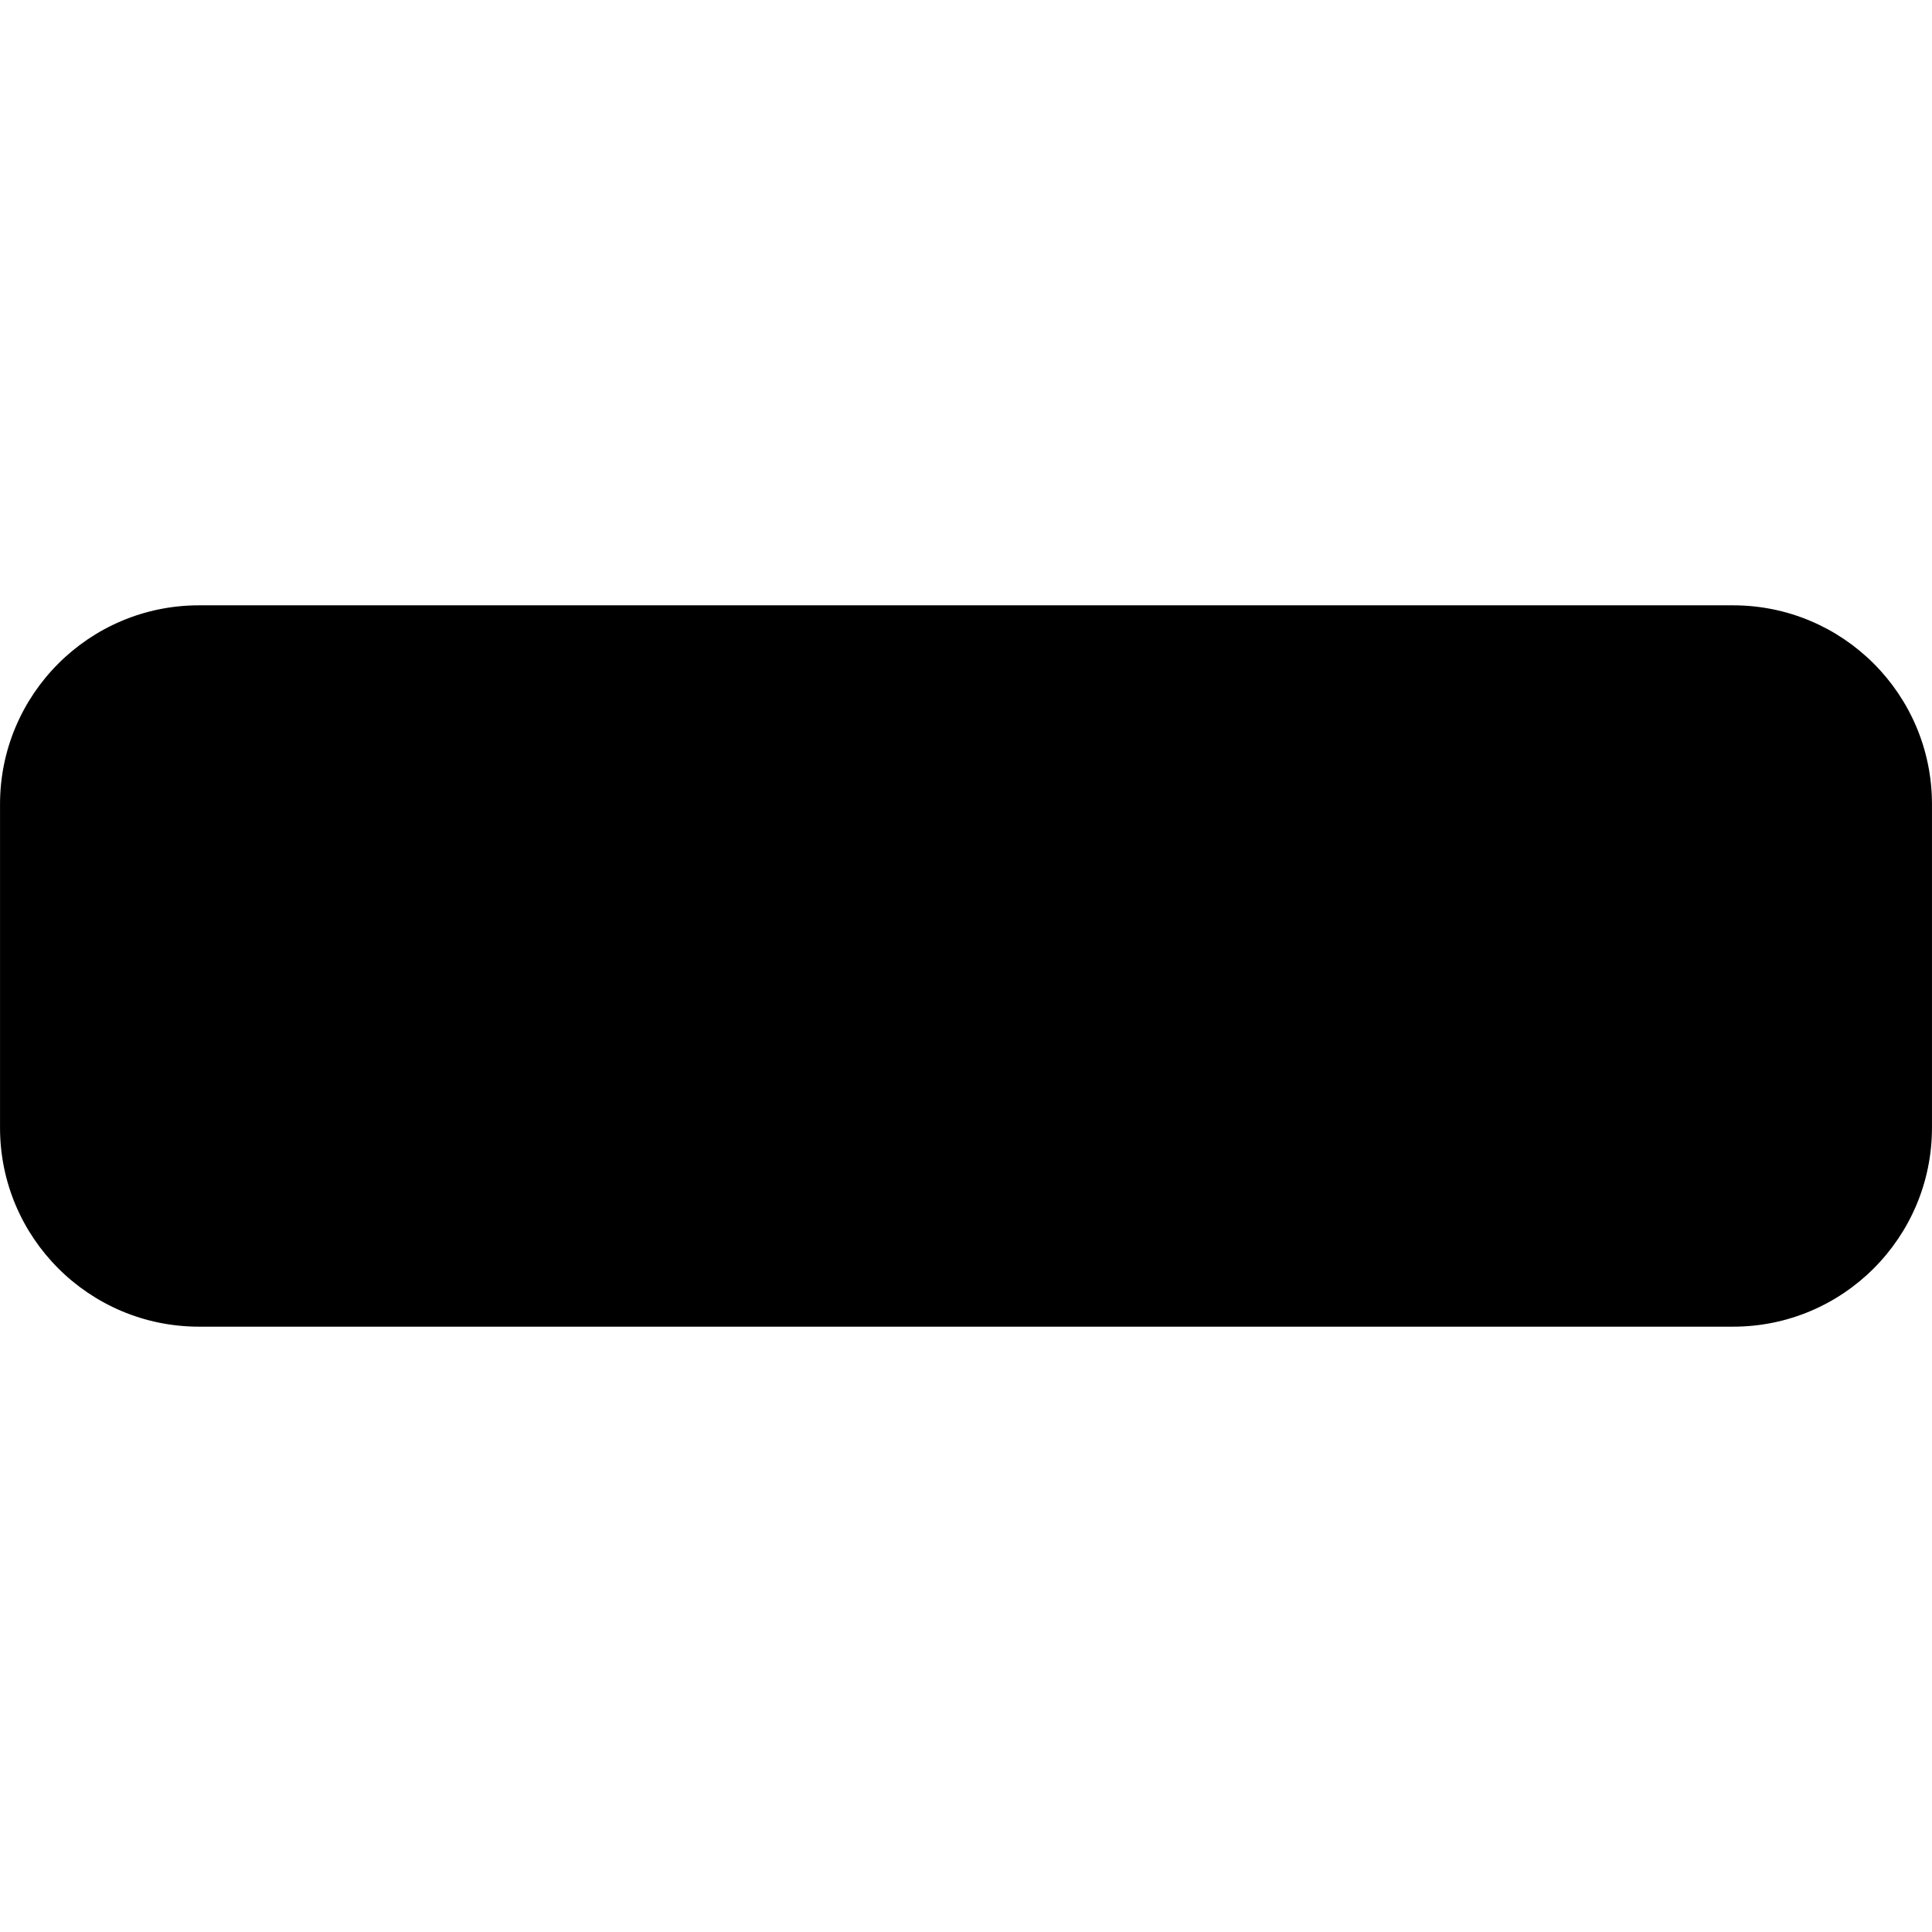
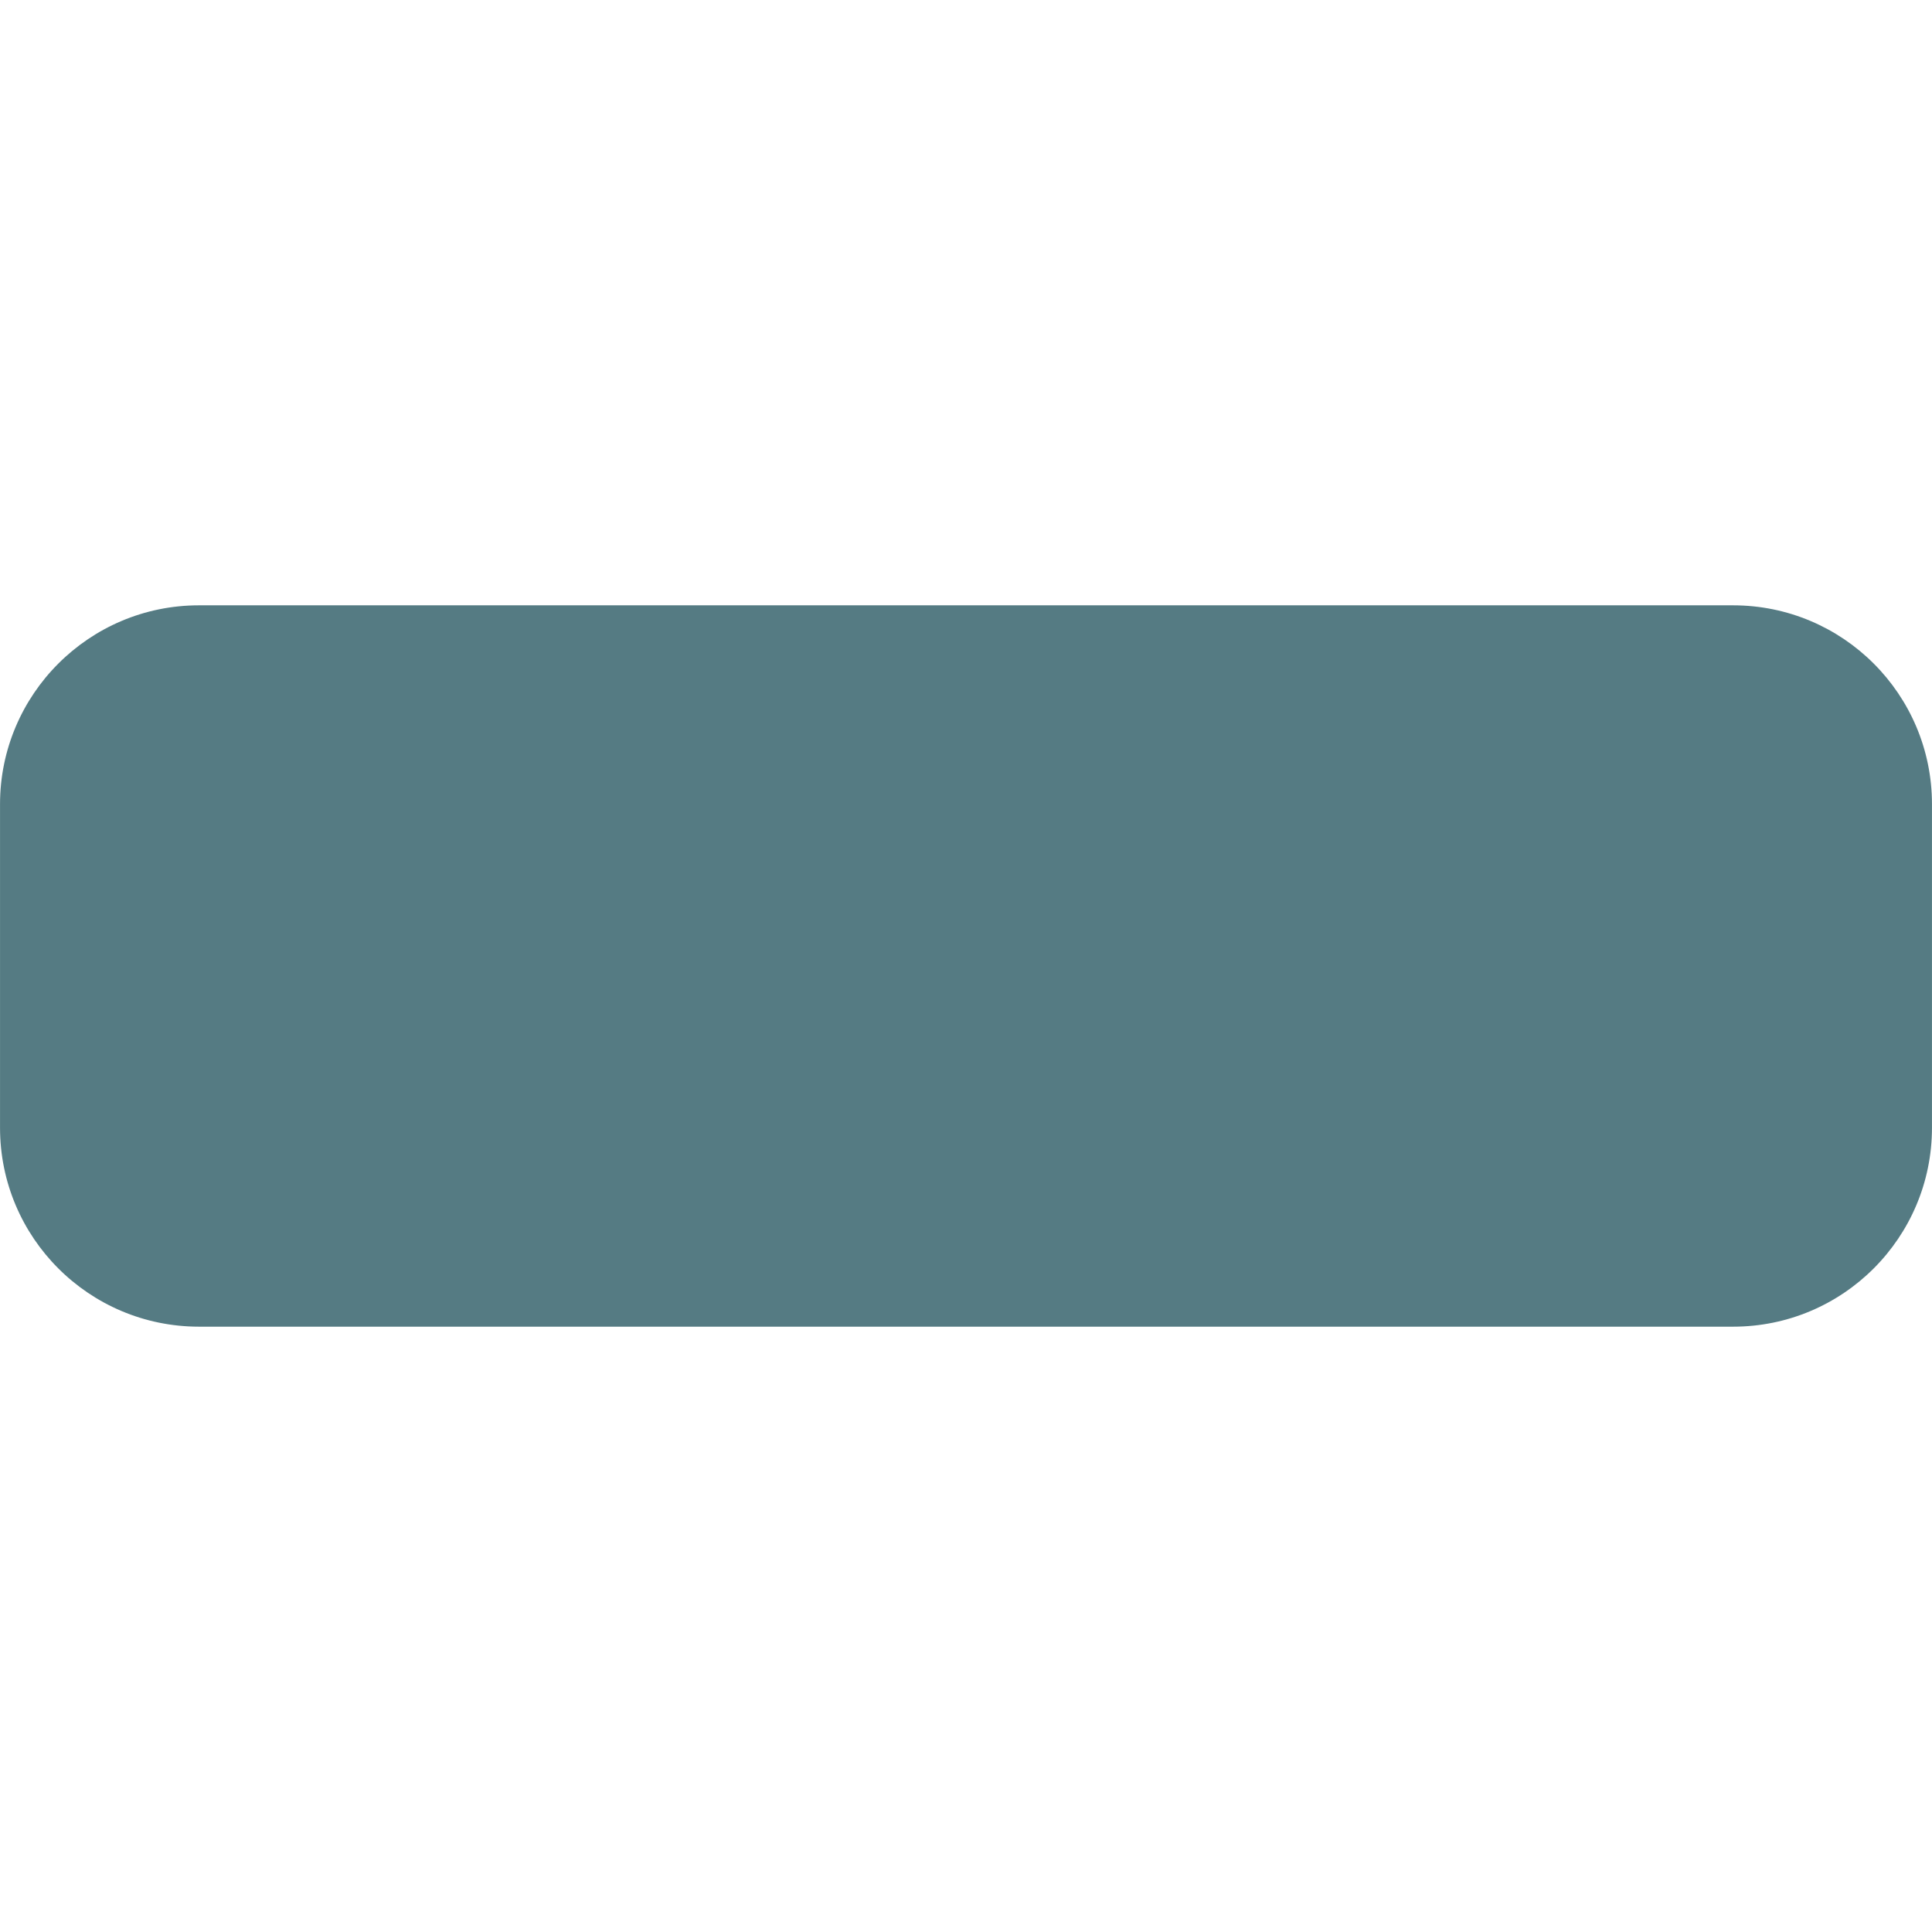
- <svg xmlns="http://www.w3.org/2000/svg" fill="#000000" version="1.1" id="Capa_1" width="800px" height="800px" viewBox="0 0 35.618 35.619" xml:space="preserve">
+ <svg xmlns="http://www.w3.org/2000/svg" fill="#557B83" version="1.1" id="Capa_1" width="800px" height="800px" viewBox="0 0 35.618 35.619" xml:space="preserve">
  <g>
    <path d="M35.618,14.826v5.965c0,2.027-1.642,3.668-3.666,3.668H3.666C1.643,24.458,0,22.818,0,20.791v-5.965   c0-2.022,1.643-3.666,3.666-3.666h28.285C33.977,11.16,35.618,12.802,35.618,14.826z" />
  </g>
</svg>
